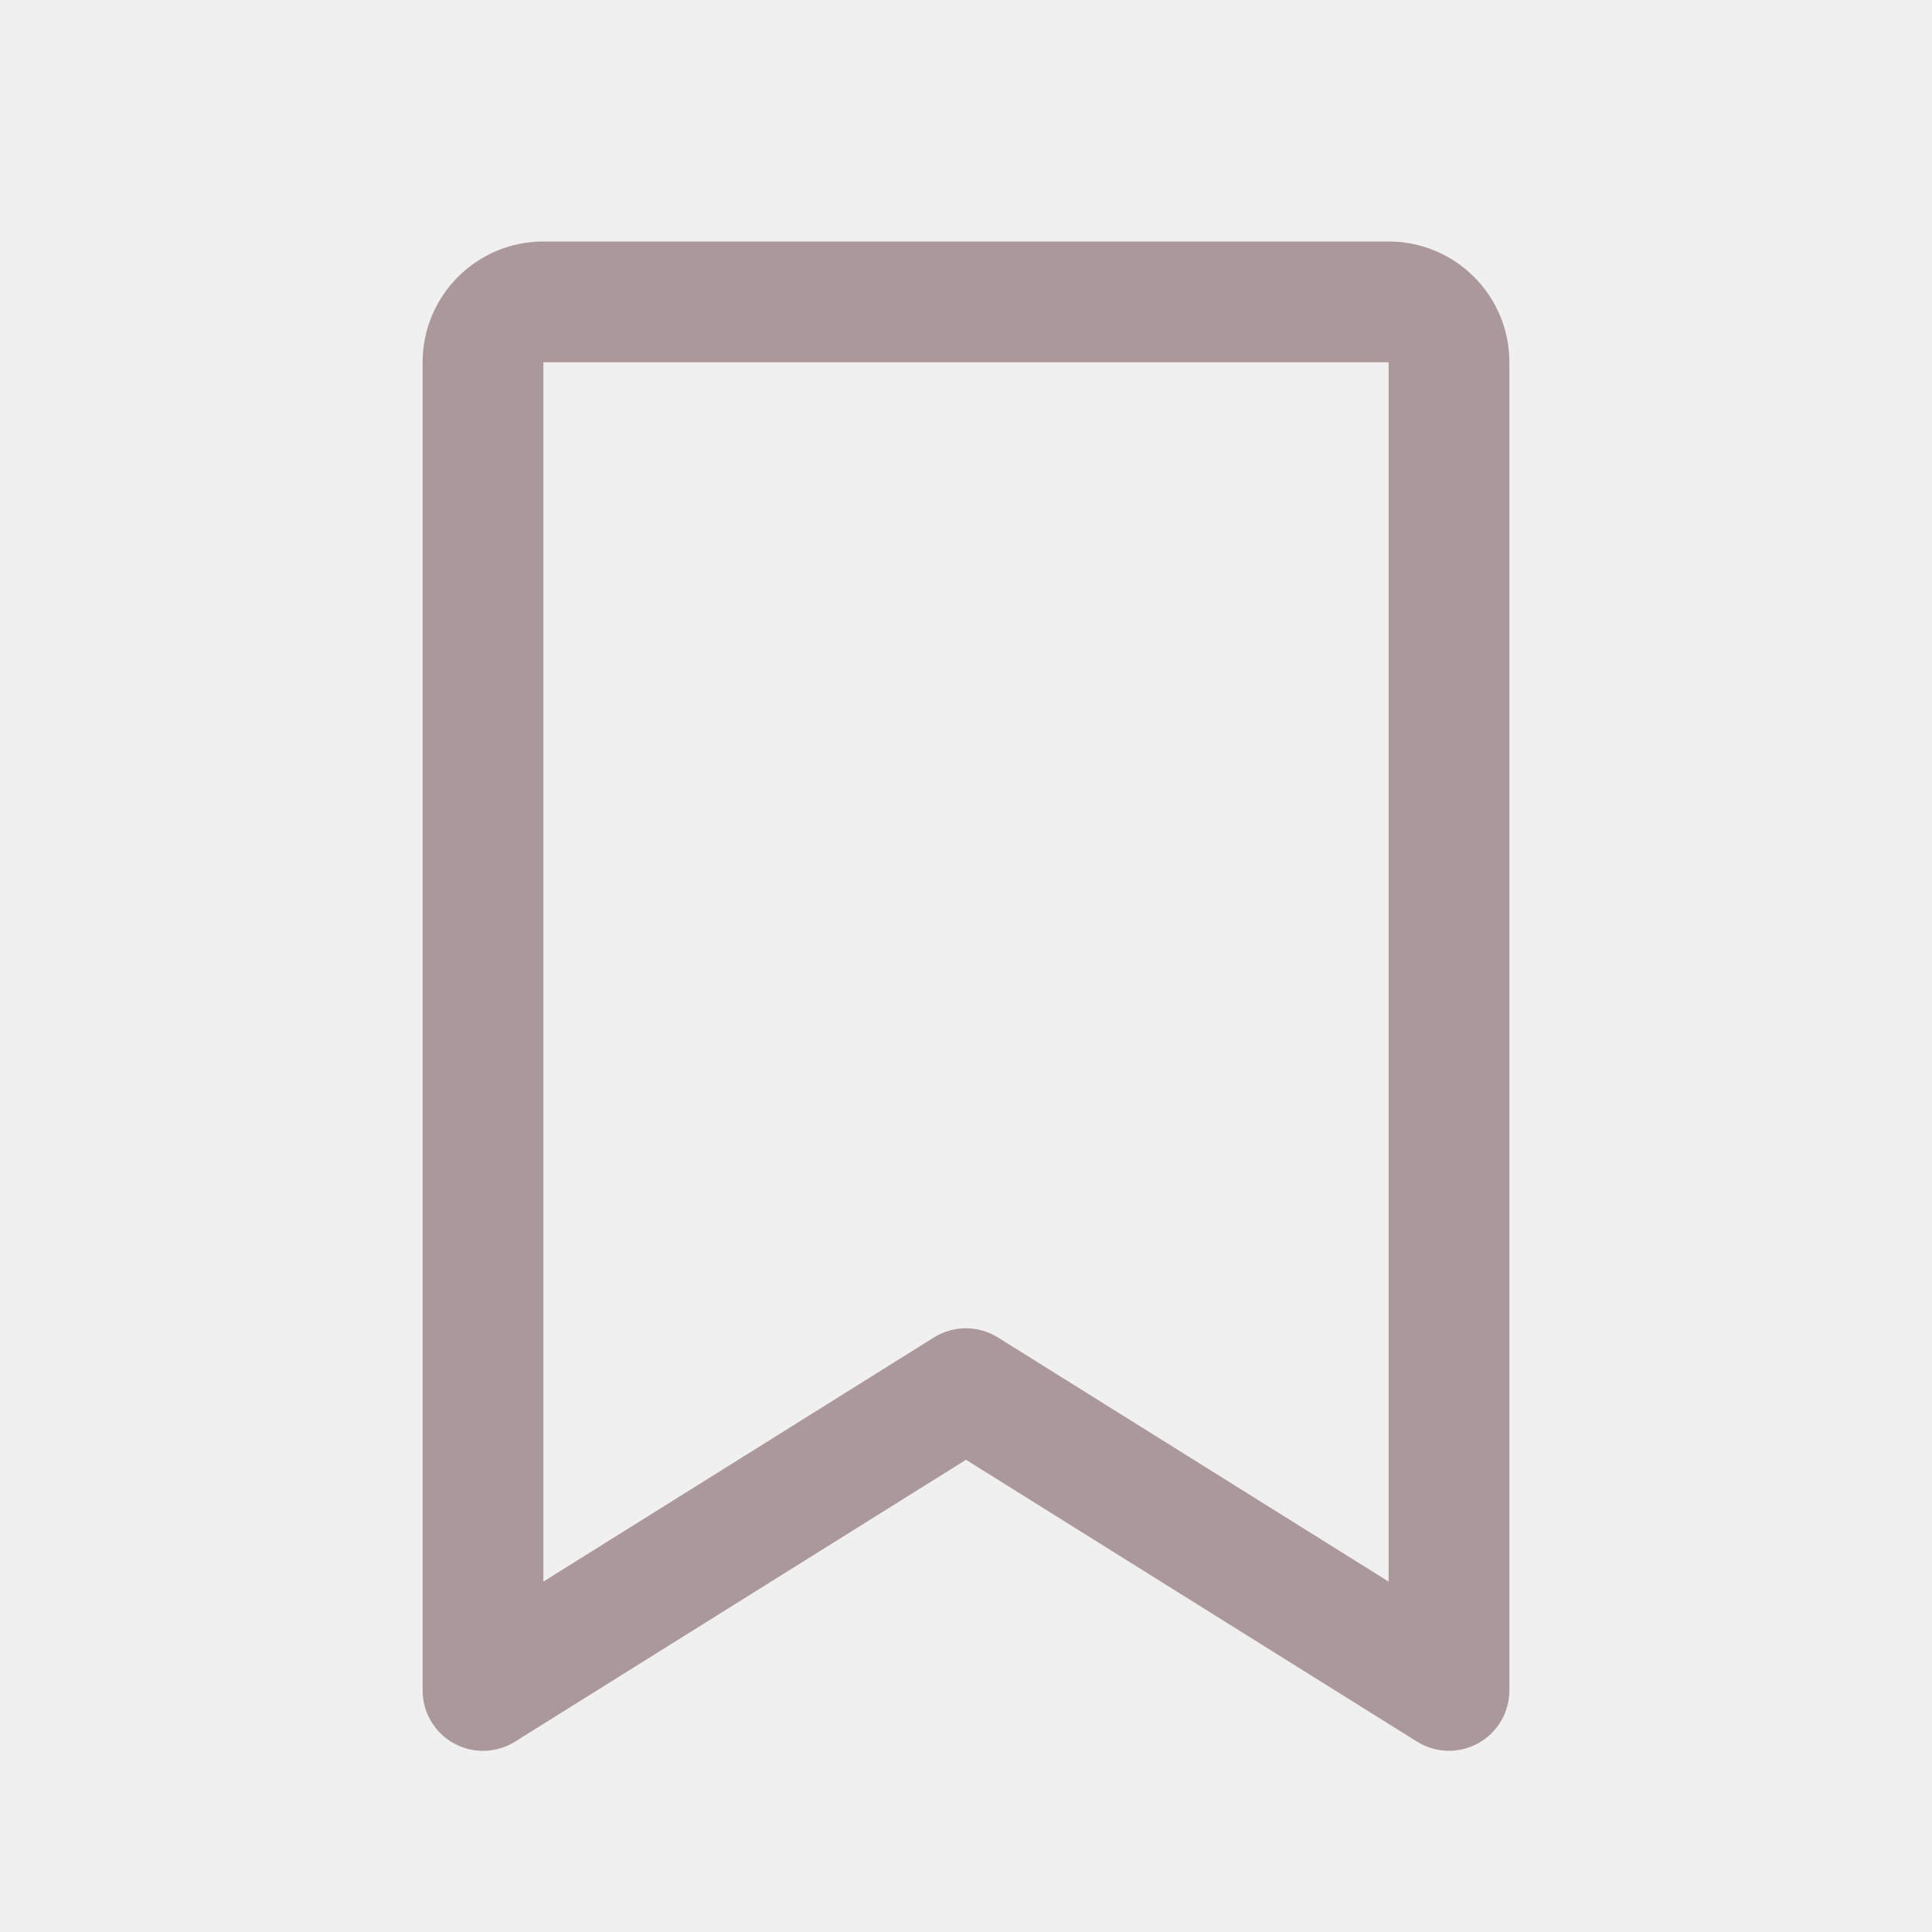
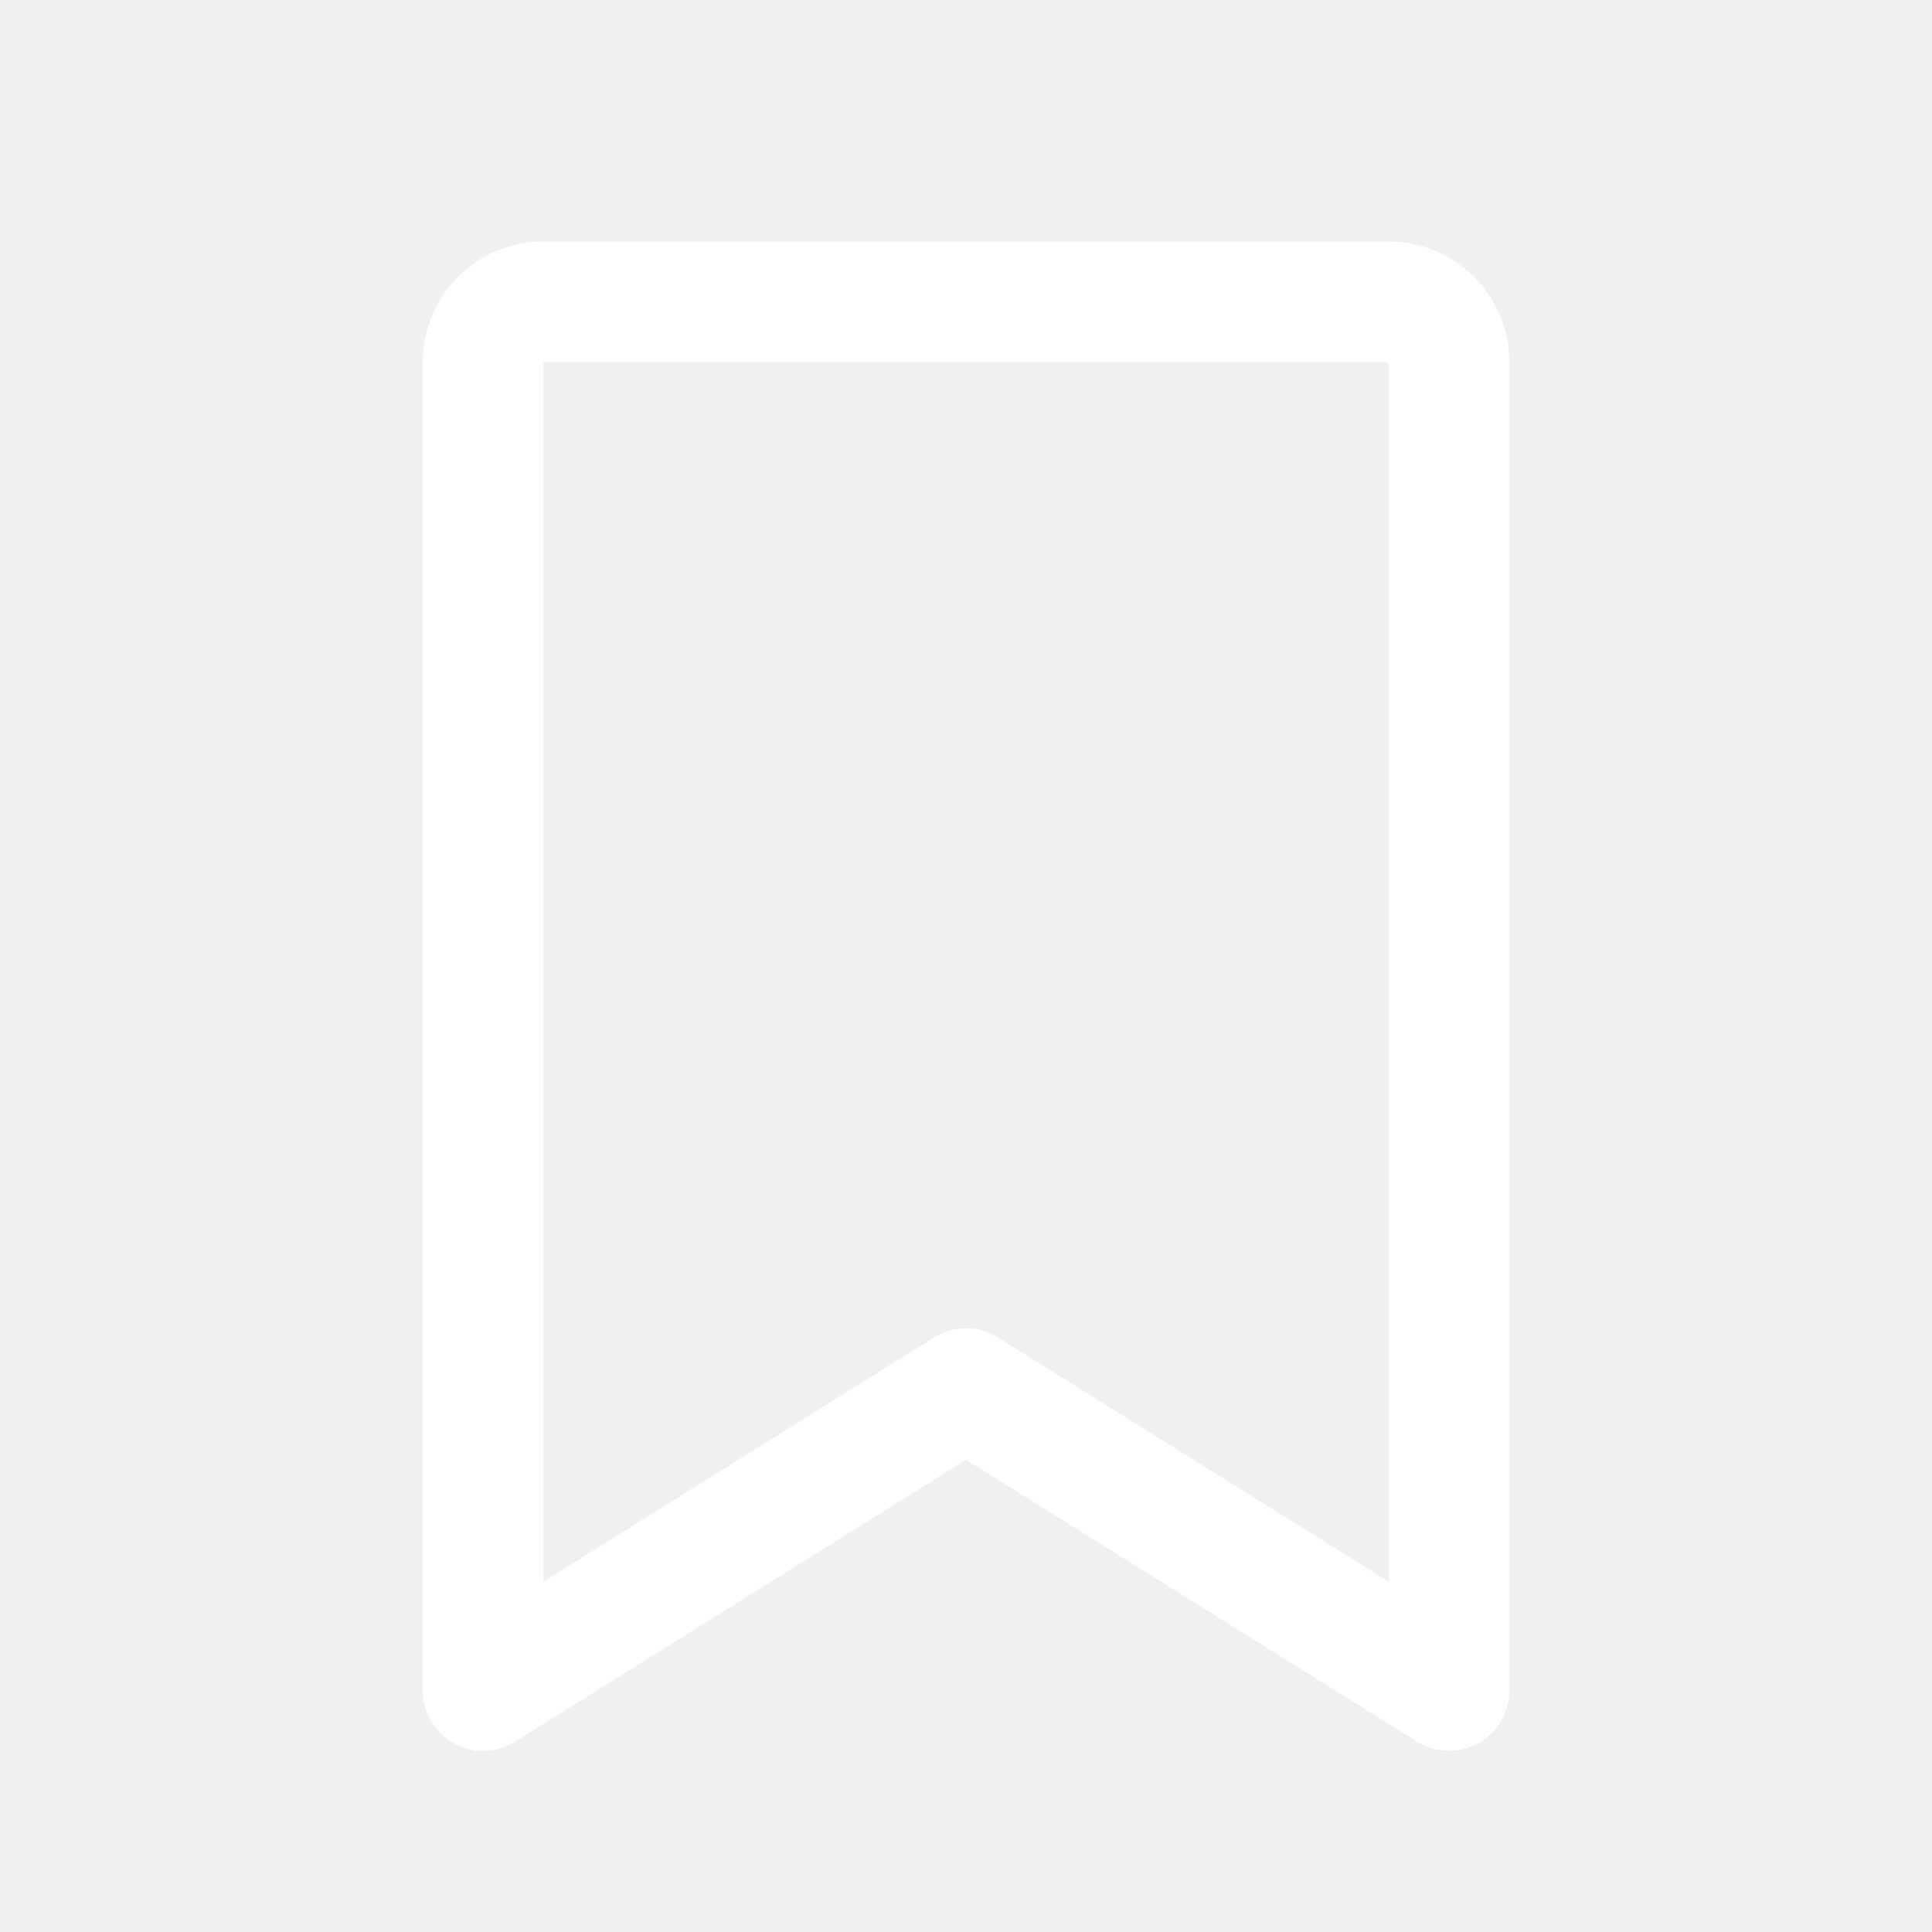
- <svg xmlns="http://www.w3.org/2000/svg" width="32" height="32" fill="#AB989B" viewBox="0 0 256 256">
+ <svg xmlns="http://www.w3.org/2000/svg" width="32" height="32" fill="#FFFFFF" viewBox="0 0 256 256">
  <path d="M184,32H72A16,16,0,0,0,56,48V224a8,8,0,0,0,12.24,6.78L128,193.43l59.77,37.35A8,8,0,0,0,200,224V48A16,16,0,0,0,184,32Zm0,177.57-51.77-32.35a8,8,0,0,0-8.48,0L72,209.57V48H184Z" />
</svg>
